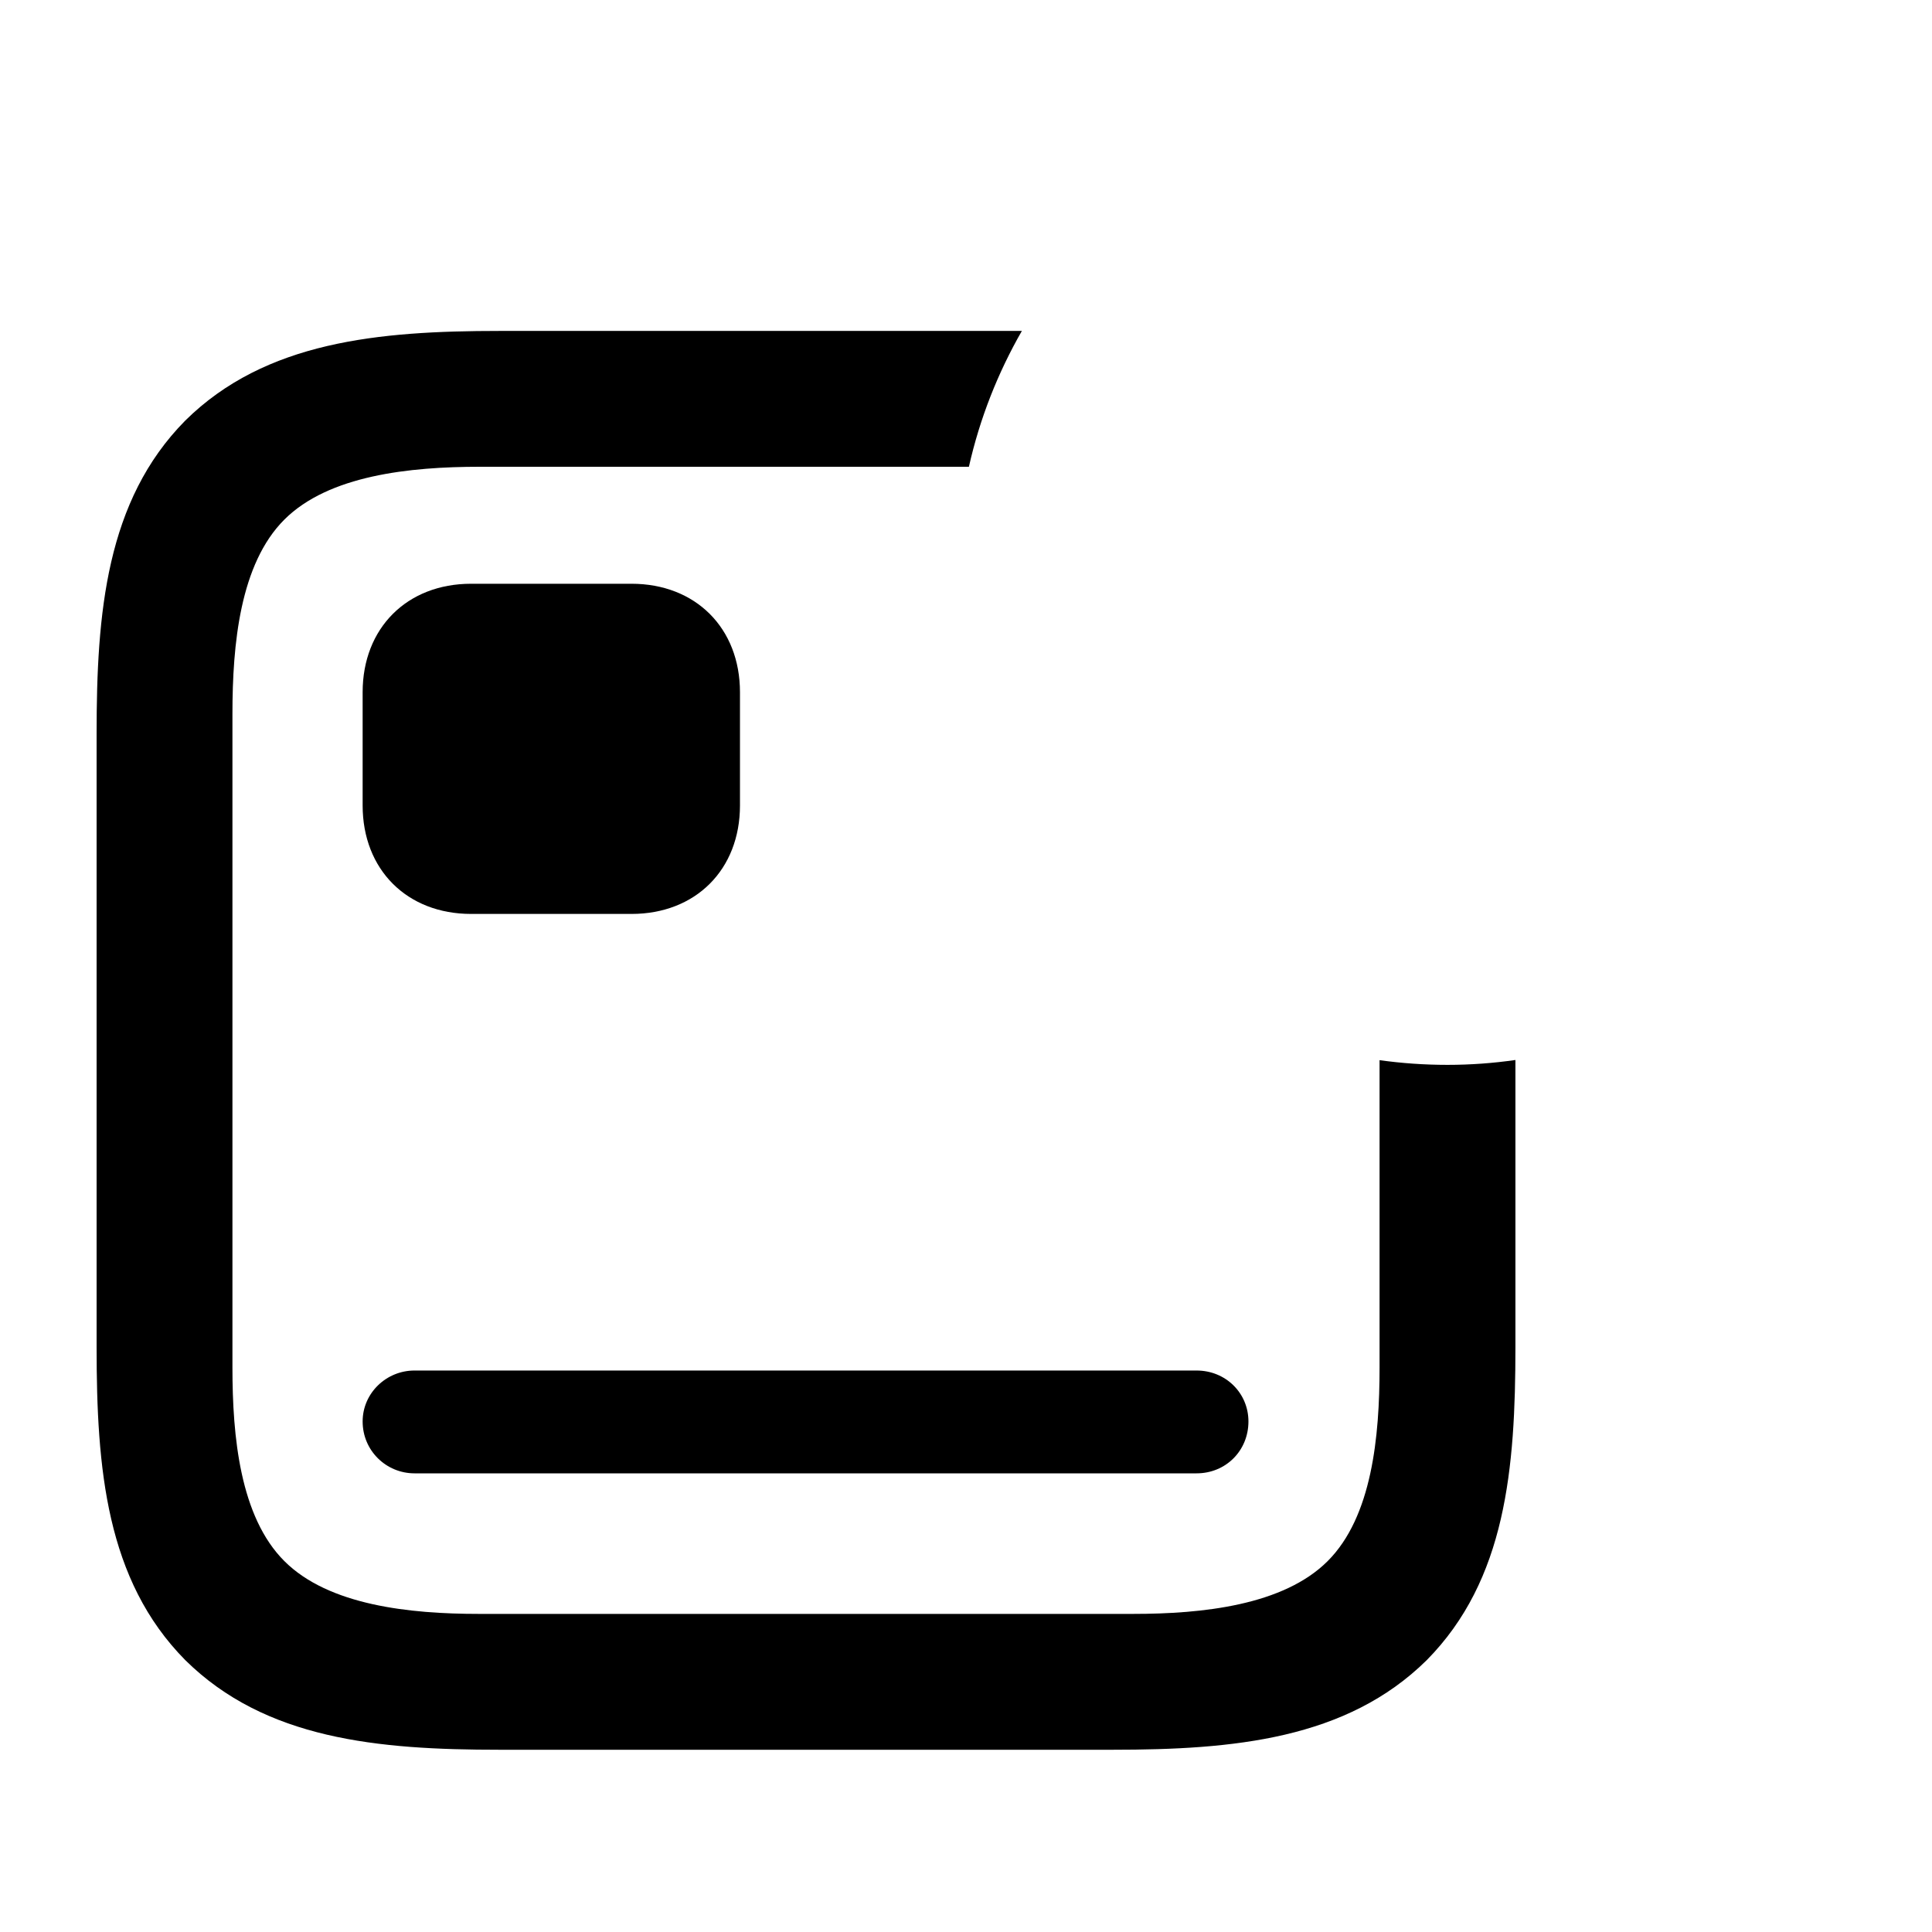
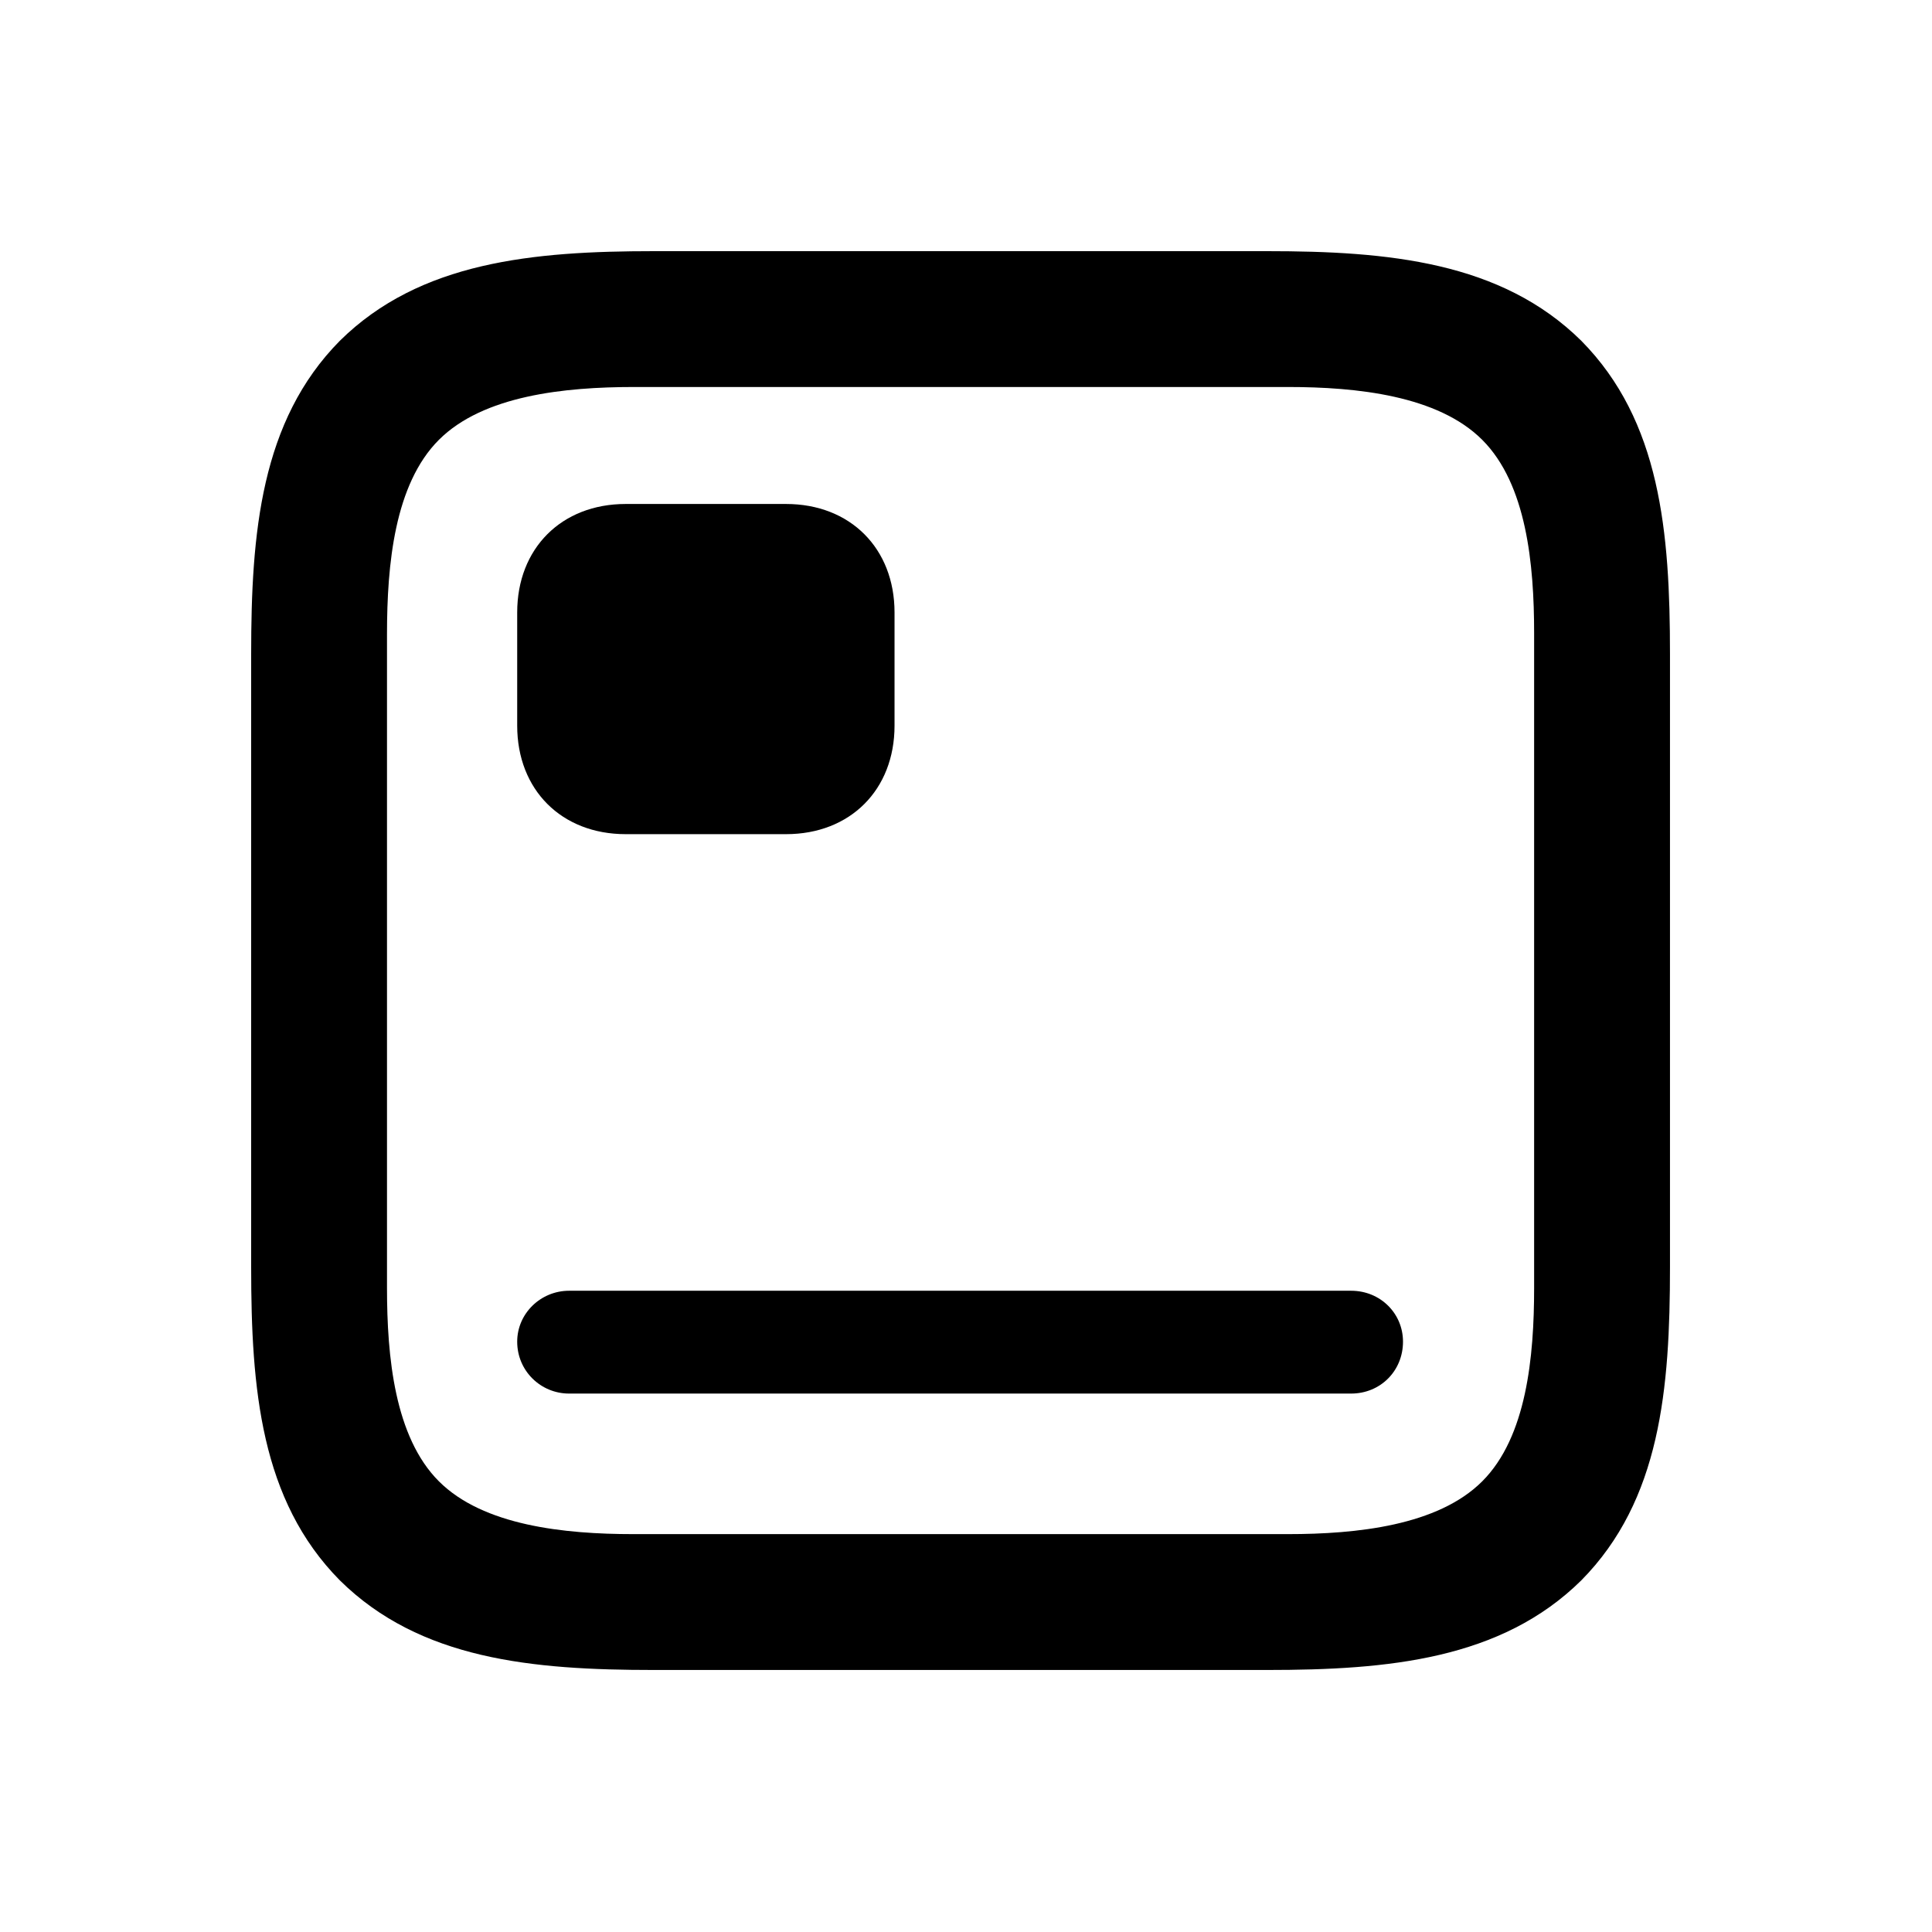
<svg xmlns="http://www.w3.org/2000/svg" width="100" height="100" viewBox="0 0 100 100" fill="none">
-   <path d="M21.455 76.26H61.934C63.447 76.26 64.619 75.088 64.619 73.574C64.619 72.109 63.447 70.938 61.934 70.938H21.455C19.99 70.938 18.77 72.109 18.77 73.574C18.77 75.088 19.99 76.26 21.455 76.26ZM24.385 47.305H32.686C36.006 47.305 38.301 45.01 38.301 41.69V35.83C38.301 32.51 36.006 30.215 32.686 30.215H24.385C21.064 30.215 18.77 32.51 18.77 35.83V41.69C18.77 45.01 21.064 47.305 24.385 47.305Z" fill="black" />
-   <path fill-rule="evenodd" clip-rule="evenodd" d="M78.438 54.865C77.286 55.031 76.112 55.117 74.922 55.117C73.729 55.117 72.555 55.034 71.406 54.874V70.791C71.406 74.356 71.016 78.506 68.721 80.801C66.426 83.096 62.227 83.535 58.662 83.535H24.775C21.211 83.535 17.012 83.096 14.717 80.801C12.422 78.506 12.031 74.356 12.031 70.791V36.953C12.031 33.34 12.422 29.189 14.717 26.895C17.012 24.6 21.211 24.16 24.824 24.16H50.15C50.713 21.661 51.648 19.296 52.892 17.129H25.85C19.6 17.129 13.74 17.666 9.59 21.768C5.488 25.918 5 31.729 5 37.979V69.717C5 76.016 5.488 81.777 9.59 85.928C13.74 90.029 19.551 90.567 25.85 90.567H57.588C63.838 90.567 69.697 90.029 73.848 85.928C77.949 81.777 78.438 76.016 78.438 69.717V54.865Z" fill="black" />
+   <path d="M81.848 17.639C77.697 13.537 71.838 13 65.588 13H33.85C27.6 13 21.74 13.537 17.59 17.639C13.488 21.789 13 27.6 13 33.85V65.588C13 71.887 13.488 77.648 17.59 81.799C21.74 85.9 27.551 86.438 33.85 86.438H65.588C71.838 86.438 77.697 85.9 81.848 81.799C85.949 77.648 86.438 71.887 86.438 65.588V33.85C86.438 27.551 85.949 21.789 81.848 17.639ZM79.406 32.775V66.662C79.406 70.227 79.016 74.377 76.721 76.672C74.426 78.967 70.227 79.406 66.662 79.406H32.775C29.211 79.406 25.012 78.967 22.717 76.672C20.422 74.377 20.031 70.227 20.031 66.662V32.824C20.031 29.211 20.422 25.061 22.717 22.766C25.012 20.471 29.211 20.031 32.824 20.031H66.662C70.227 20.031 74.426 20.471 76.721 22.766C79.016 25.061 79.406 29.211 79.406 32.775Z" fill="black" />
+   <path d="M29.455 72.131H69.934C71.447 72.131 72.619 70.959 72.619 69.445C72.619 67.981 71.447 66.809 69.934 66.809H29.455C27.99 66.809 26.77 67.981 26.77 69.445C26.77 70.959 27.99 72.131 29.455 72.131ZM32.385 43.176H40.686C44.006 43.176 46.301 40.881 46.301 37.561V31.701C46.301 28.381 44.006 26.086 40.686 26.086H32.385C29.064 26.086 26.77 28.381 26.77 31.701V37.561C26.77 40.881 29.064 43.176 32.385 43.176Z" fill="black" />
</svg>
